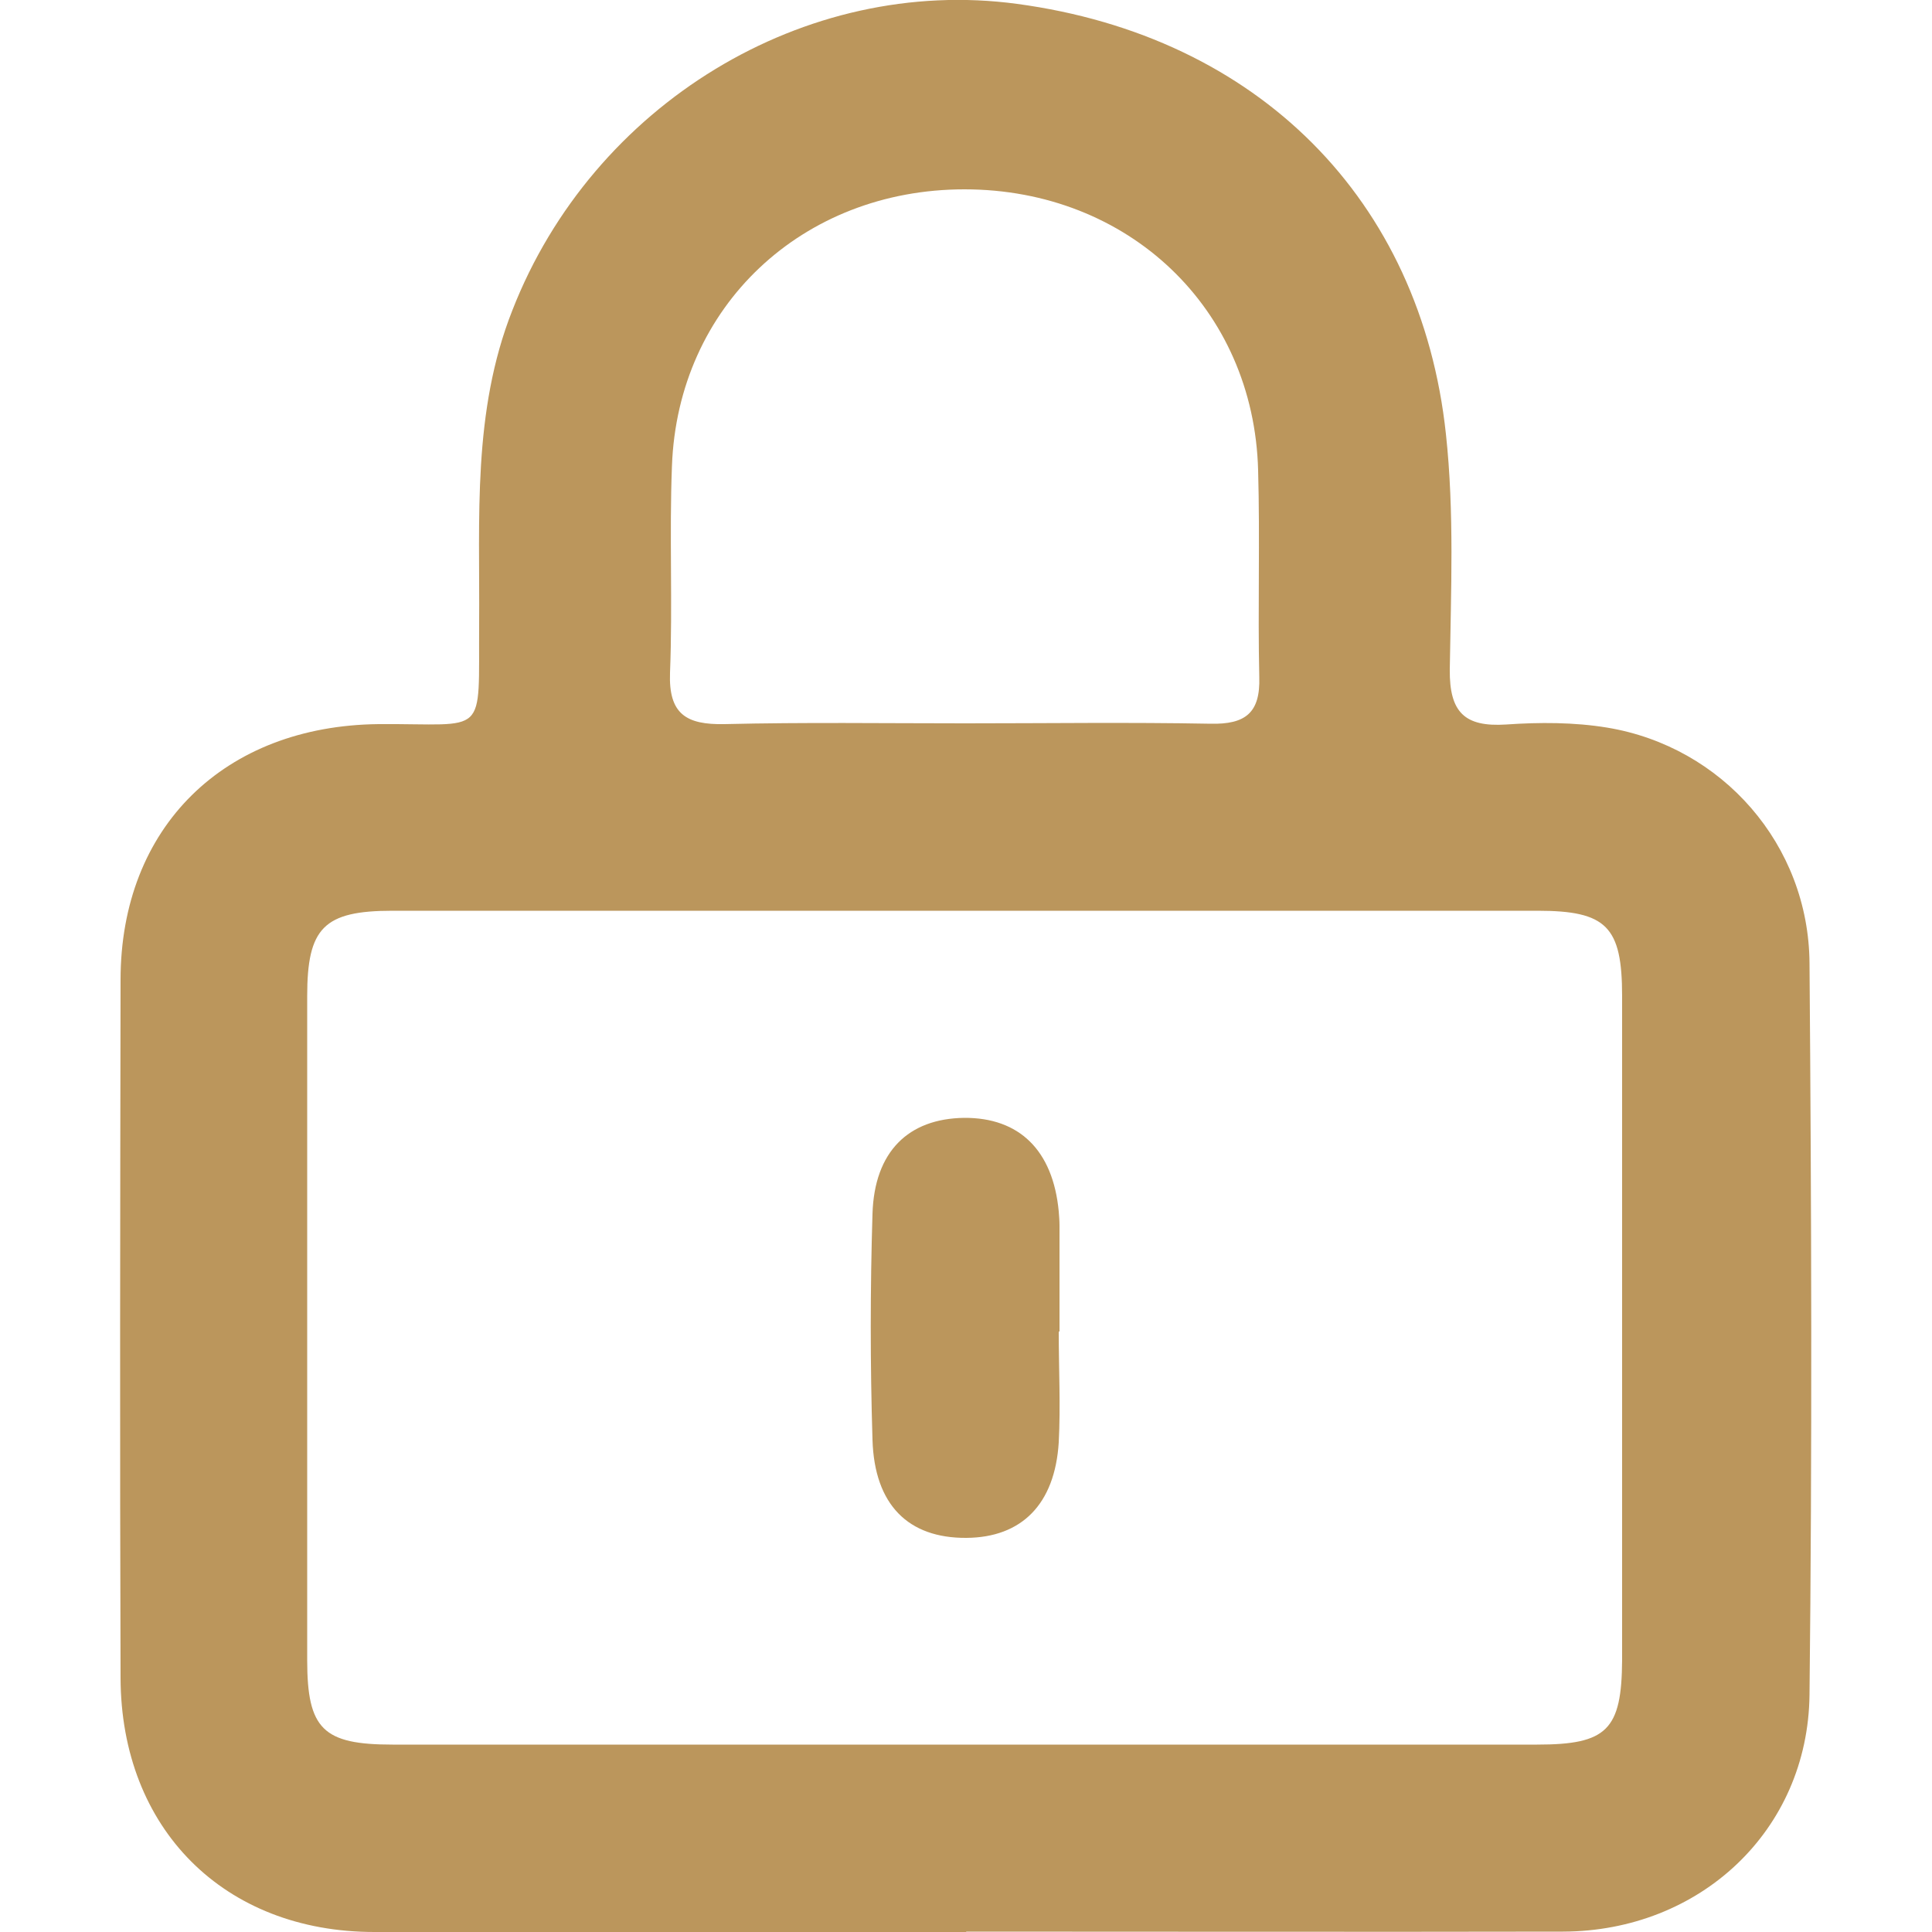
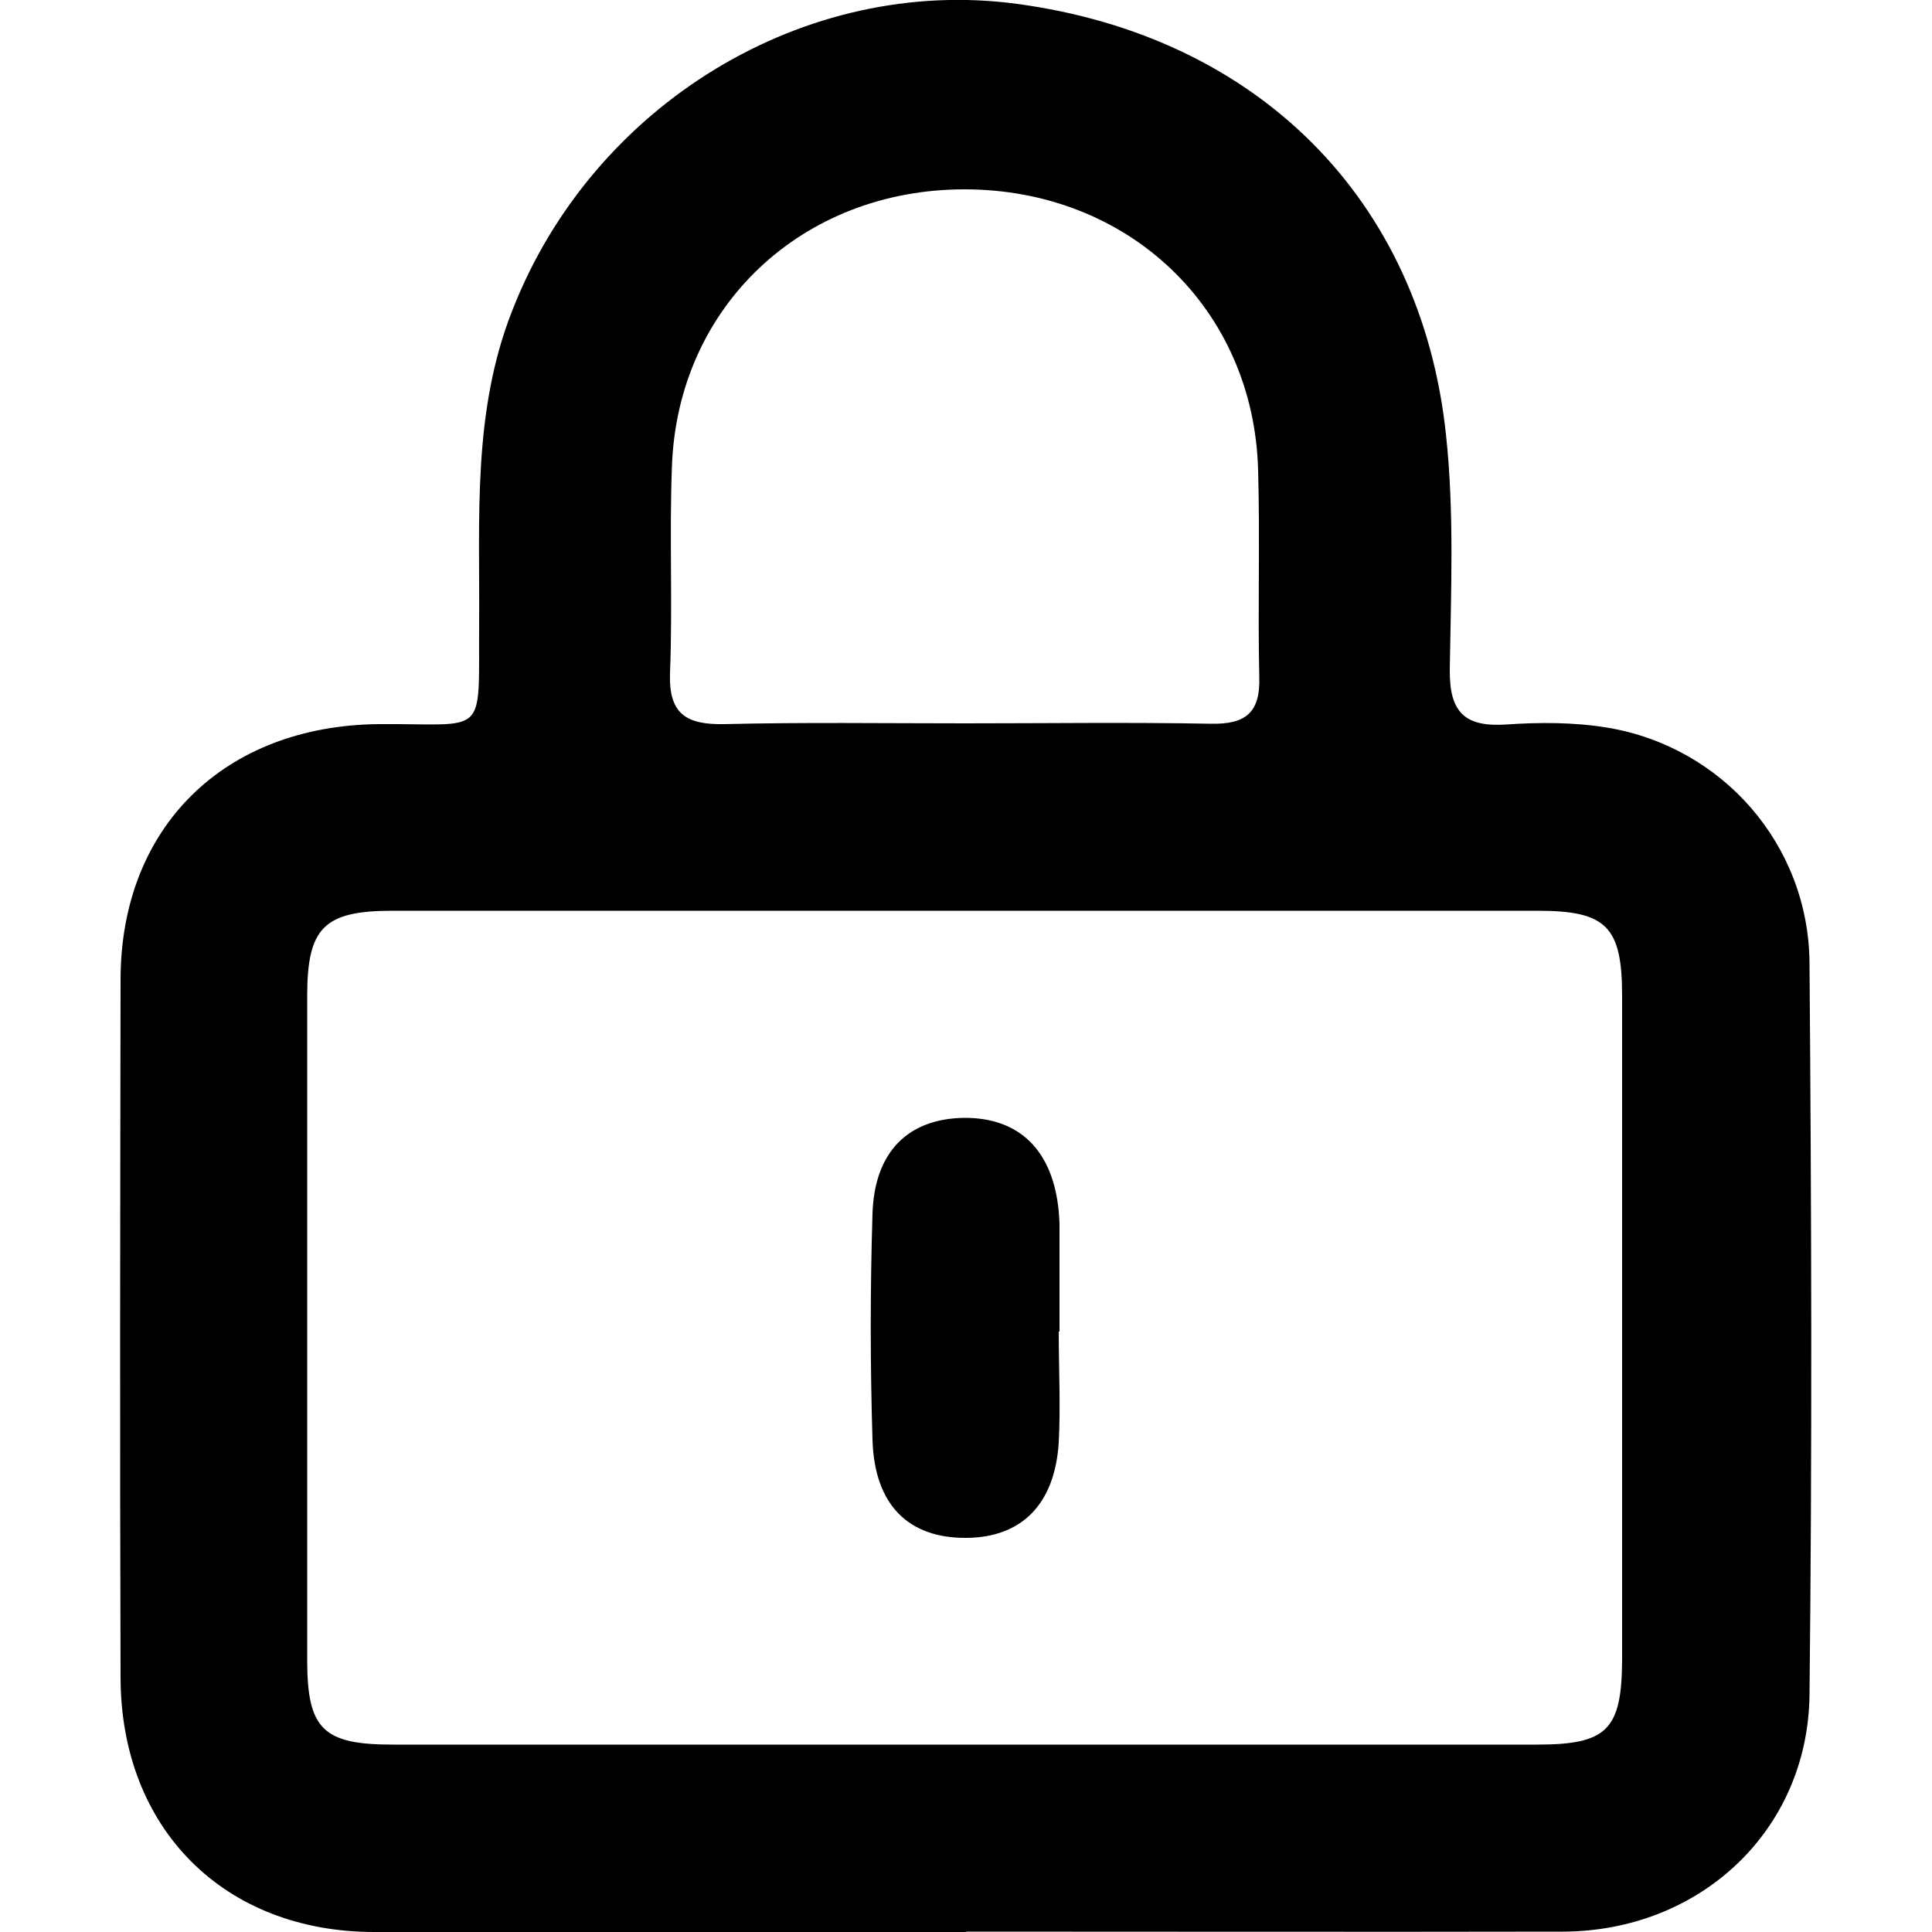
<svg xmlns="http://www.w3.org/2000/svg" id="Capa_3" data-name="Capa 3" viewBox="0 0 50 50">
  <defs>
    <style>
      .cls-1 {
        fill: #bb965c;
        stroke-width: 0px;
      }
    </style>
  </defs>
-   <path class="cls-1" d="m25.01,50c-5.11,0-10.22,0-15.32,0-3.89,0-6.56-2.67-6.57-6.58-.02-6.02-.01-12.04,0-18.06,0-3.96,2.69-6.58,6.68-6.62,2.85-.02,2.58.39,2.6-2.6.02-2.73-.18-5.48.86-8.11C15.34,2.7,20.83-.64,26.32.1c6.24.84,10.45,5.07,11.1,11.13.22,2.03.13,4.07.1,6.1-.01,1.1.38,1.49,1.46,1.42.86-.06,1.76-.06,2.61.08,2.98.49,5.22,3.03,5.24,6.1.05,6.31.07,12.62,0,18.93-.04,3.52-2.84,6.12-6.38,6.13-5.15.01-10.3,0-15.45,0m-.03-4.84c4.94,0,9.88,0,14.81,0,1.81,0,2.19-.38,2.2-2.19,0-5.73,0-11.45,0-17.18,0-1.8-.4-2.21-2.19-2.21-9.88,0-19.75,0-29.63,0-1.78,0-2.21.44-2.21,2.21,0,5.73,0,11.45,0,17.18,0,1.79.41,2.19,2.21,2.19,4.94,0,9.88,0,14.81,0m.01-26.43c2.12,0,4.23-.03,6.35.01.9.02,1.29-.28,1.26-1.21-.04-1.78.02-3.57-.03-5.35-.11-4.19-3.36-7.27-7.6-7.27-4.2,0-7.42,3.03-7.57,7.16-.07,1.78.02,3.57-.05,5.35-.04,1.07.42,1.35,1.41,1.33,2.07-.05,4.15-.02,6.22-.02" />
-   <path class="cls-1" d="m27.4,34.47c0,.95.05,1.91,0,2.86-.1,1.6-.96,2.46-2.39,2.47-1.5.01-2.38-.85-2.43-2.54-.06-1.95-.06-3.9,0-5.85.05-1.61.93-2.46,2.37-2.48,1.43-.01,2.3.84,2.45,2.42.01.12.02.25.02.37,0,.91,0,1.83,0,2.74h-.02Z" />
+   <path className="cls-1" d="m25.01,50c-5.11,0-10.22,0-15.32,0-3.89,0-6.56-2.67-6.57-6.58-.02-6.02-.01-12.04,0-18.06,0-3.96,2.69-6.58,6.68-6.62,2.85-.02,2.58.39,2.6-2.6.02-2.73-.18-5.48.86-8.11C15.34,2.7,20.83-.64,26.32.1c6.24.84,10.45,5.07,11.1,11.13.22,2.03.13,4.07.1,6.1-.01,1.1.38,1.49,1.46,1.42.86-.06,1.76-.06,2.61.08,2.98.49,5.22,3.03,5.24,6.1.05,6.31.07,12.62,0,18.93-.04,3.52-2.84,6.12-6.38,6.13-5.15.01-10.3,0-15.45,0m-.03-4.84c4.94,0,9.88,0,14.81,0,1.81,0,2.19-.38,2.2-2.19,0-5.73,0-11.45,0-17.18,0-1.8-.4-2.21-2.19-2.21-9.88,0-19.75,0-29.63,0-1.78,0-2.21.44-2.21,2.21,0,5.73,0,11.45,0,17.18,0,1.79.41,2.19,2.21,2.19,4.94,0,9.88,0,14.81,0m.01-26.43c2.12,0,4.23-.03,6.35.01.9.02,1.29-.28,1.26-1.21-.04-1.78.02-3.57-.03-5.35-.11-4.19-3.36-7.27-7.6-7.27-4.2,0-7.42,3.03-7.57,7.16-.07,1.78.02,3.57-.05,5.35-.04,1.07.42,1.35,1.41,1.33,2.07-.05,4.15-.02,6.22-.02" />
+   <path className="cls-1" d="m27.4,34.47c0,.95.05,1.91,0,2.86-.1,1.6-.96,2.46-2.39,2.47-1.5.01-2.38-.85-2.43-2.54-.06-1.95-.06-3.9,0-5.85.05-1.61.93-2.46,2.37-2.48,1.43-.01,2.3.84,2.45,2.42.01.12.02.25.02.37,0,.91,0,1.83,0,2.74h-.02Z" />
</svg>
